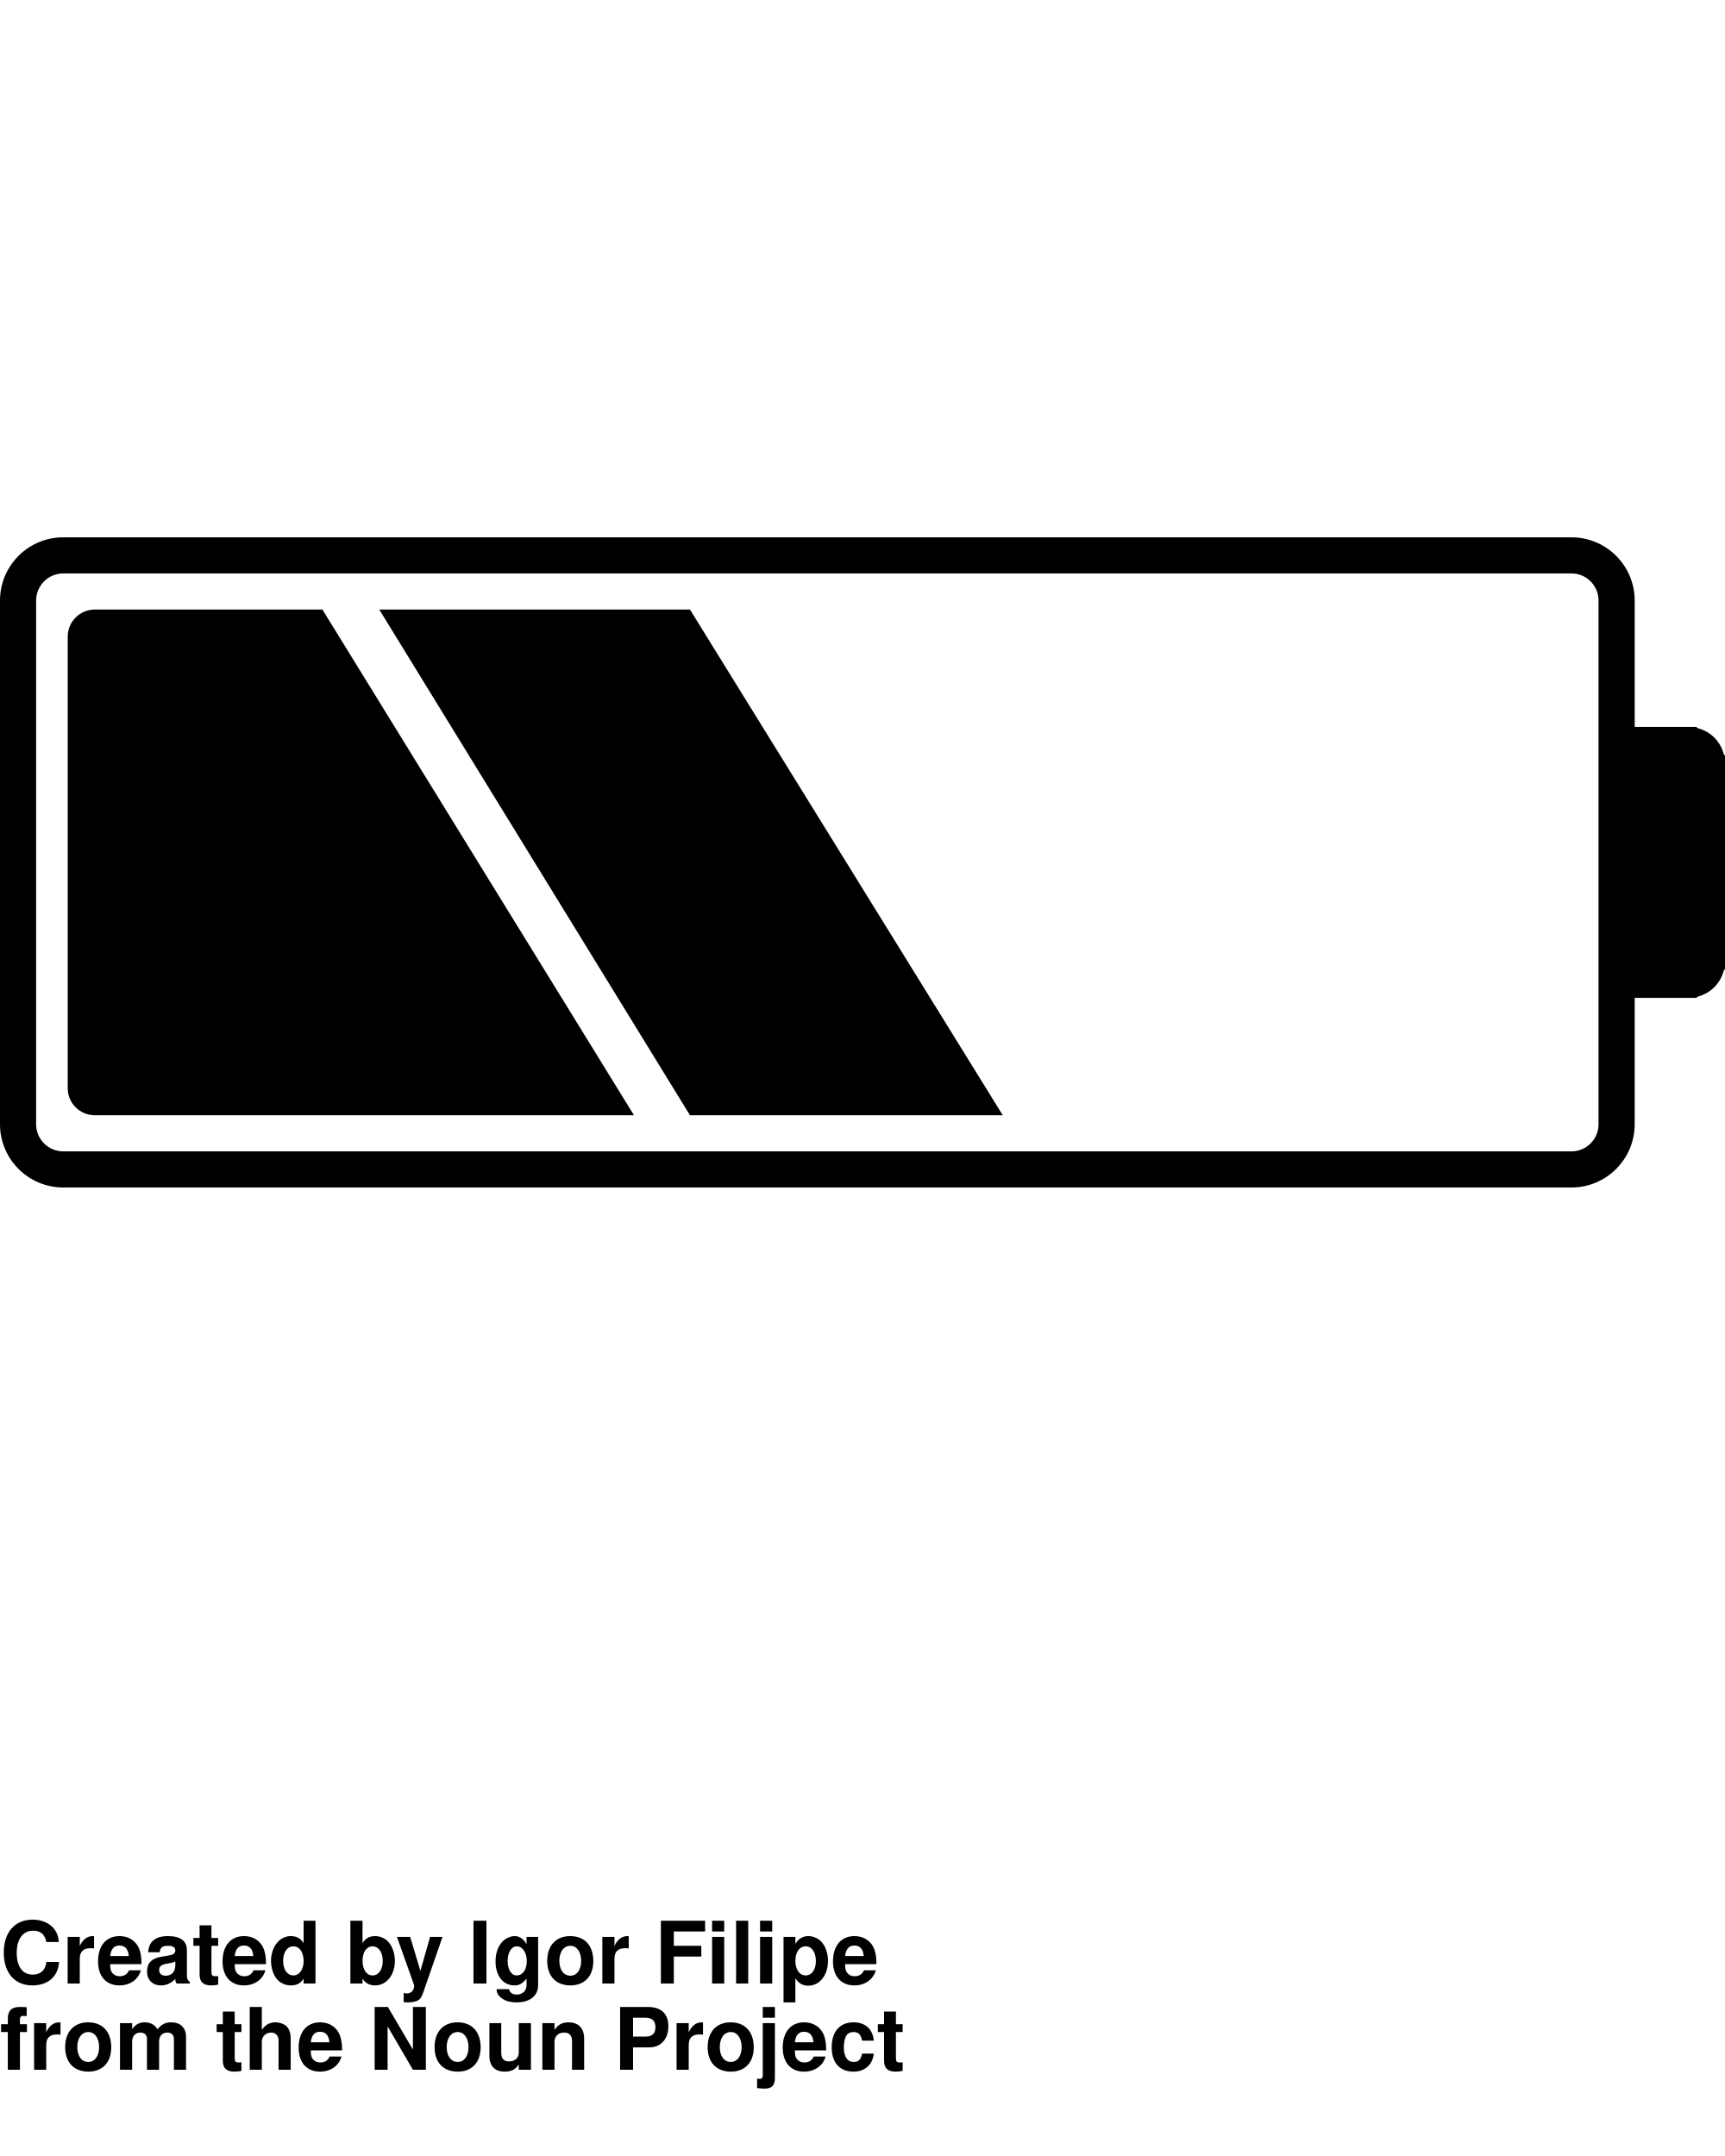
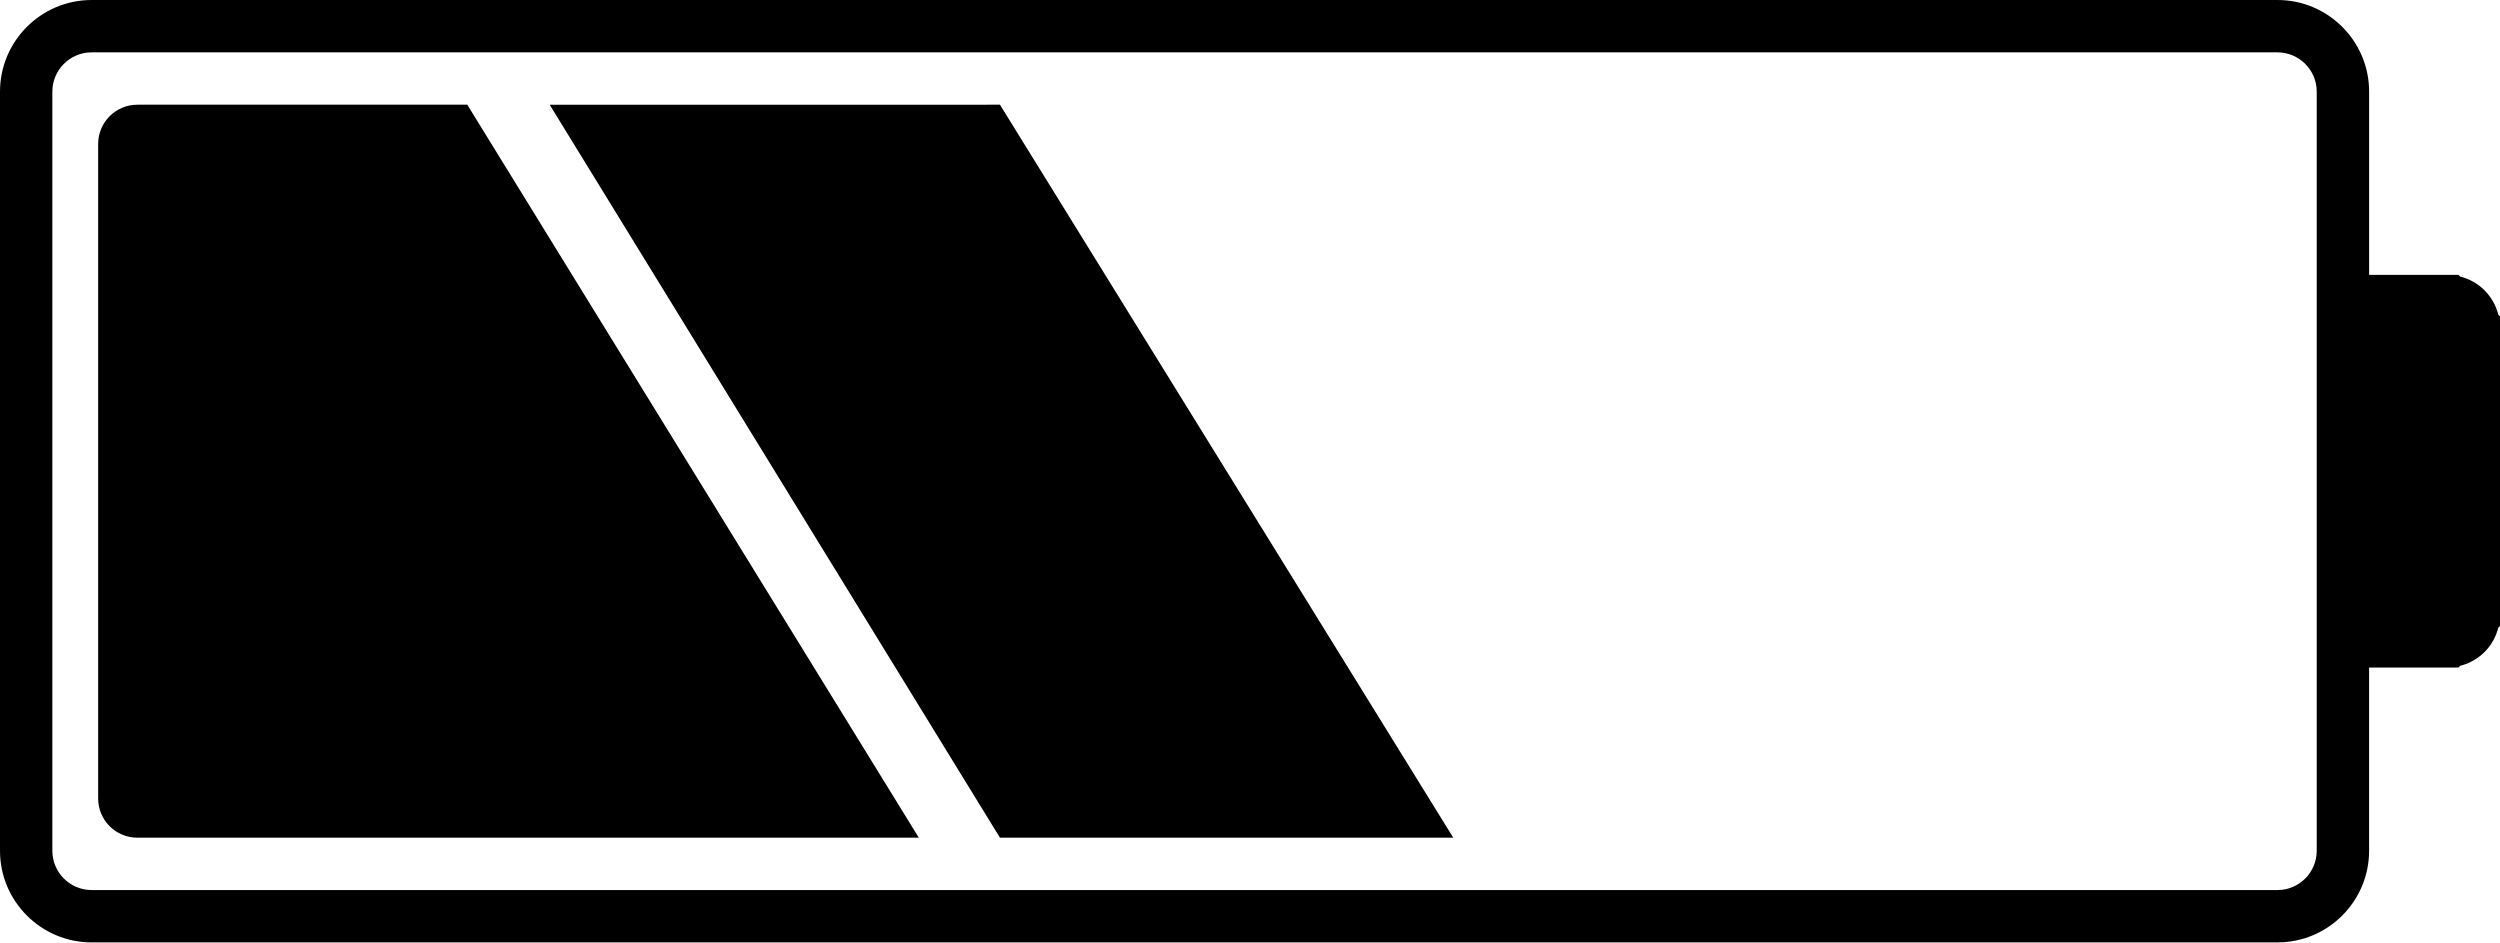
- <svg xmlns="http://www.w3.org/2000/svg" version="1.1" x="0px" y="0px" viewBox="0 0 100 125" enable-background="new 0 0 100 100" xml:space="preserve">
-   <g>
-     <path d="M99.932,43.74c-0.186-0.751-0.775-1.34-1.525-1.525l-0.067-0.068h-3.575v-7.33c0-2.021-1.645-3.665-3.665-3.665H3.664   C1.644,31.152,0,32.796,0,34.817v30.366c0,2.021,1.644,3.665,3.664,3.665h87.435c2.021,0,3.665-1.644,3.665-3.665v-7.33h3.575   l0.067-0.068c0.75-0.186,1.34-0.774,1.525-1.525L100,56.192V43.807L99.932,43.74z M92.669,65.183c0,0.866-0.704,1.571-1.57,1.571   H3.664c-0.865,0-1.57-0.705-1.57-1.571V34.817c0-0.866,0.705-1.571,1.57-1.571h87.435c0.866,0,1.57,0.705,1.57,1.571v7.33v15.707   V65.183z" />
-     <polygon points="21.987,35.341 39.998,64.66 58.131,64.66 39.998,35.34  " />
-     <path d="M5.497,35.34c-0.868,0-1.571,0.703-1.571,1.571v26.178c0,0.869,0.701,1.571,1.571,1.571h31.256L18.691,35.34H5.497z" />
+ <svg xmlns="http://www.w3.org/2000/svg" version="1.1" x="0px" y="0px" viewBox="0 0 100 37.696" enable-background="new 0 0 100 100" xml:space="preserve" id="svg6123" width="100" height="37.696">
+   <defs id="defs6139" />
+   <g id="g6125" transform="translate(0,-31.152)">
+     <path d="M 99.932,43.74 C 99.746,42.989 99.157,42.4 98.407,42.215 l -0.067,-0.068 -3.575,0 0,-7.33 c 0,-2.021 -1.645,-3.665 -3.665,-3.665 l -87.436,0 C 1.644,31.152 0,32.796 0,34.817 l 0,30.366 c 0,2.021 1.644,3.665 3.664,3.665 l 87.435,0 c 2.021,0 3.665,-1.644 3.665,-3.665 l 0,-7.33 3.575,0 0.067,-0.068 c 0.75,-0.186 1.34,-0.774 1.525,-1.525 L 100,56.192 100,43.807 99.932,43.74 Z m -7.263,21.443 c 0,0.866 -0.704,1.571 -1.57,1.571 l -87.435,0 c -0.865,0 -1.57,-0.705 -1.57,-1.571 l 0,-30.366 c 0,-0.866 0.705,-1.571 1.57,-1.571 l 87.435,0 c 0.866,0 1.57,0.705 1.57,1.571 l 0,7.33 0,15.707 0,7.329 z" id="path6127" />
+     <polygon points="39.998,35.34 21.987,35.341 39.998,64.66 58.131,64.66 " id="polygon6129" />
+     <path d="m 5.497,35.34 c -0.868,0 -1.571,0.703 -1.571,1.571 l 0,26.178 c 0,0.869 0.701,1.571 1.571,1.571 l 31.256,0 -18.062,-29.32 -13.194,0 z" id="path6131" />
  </g>
-   <text x="0" y="115" fill="#000000" font-size="5px" font-weight="bold" font-family="'Helvetica Neue', Helvetica, Arial-Unicode, Arial, Sans-serif">Created by Igor Filipe</text>
-   <text x="0" y="120" fill="#000000" font-size="5px" font-weight="bold" font-family="'Helvetica Neue', Helvetica, Arial-Unicode, Arial, Sans-serif">from the Noun Project</text>
</svg>
